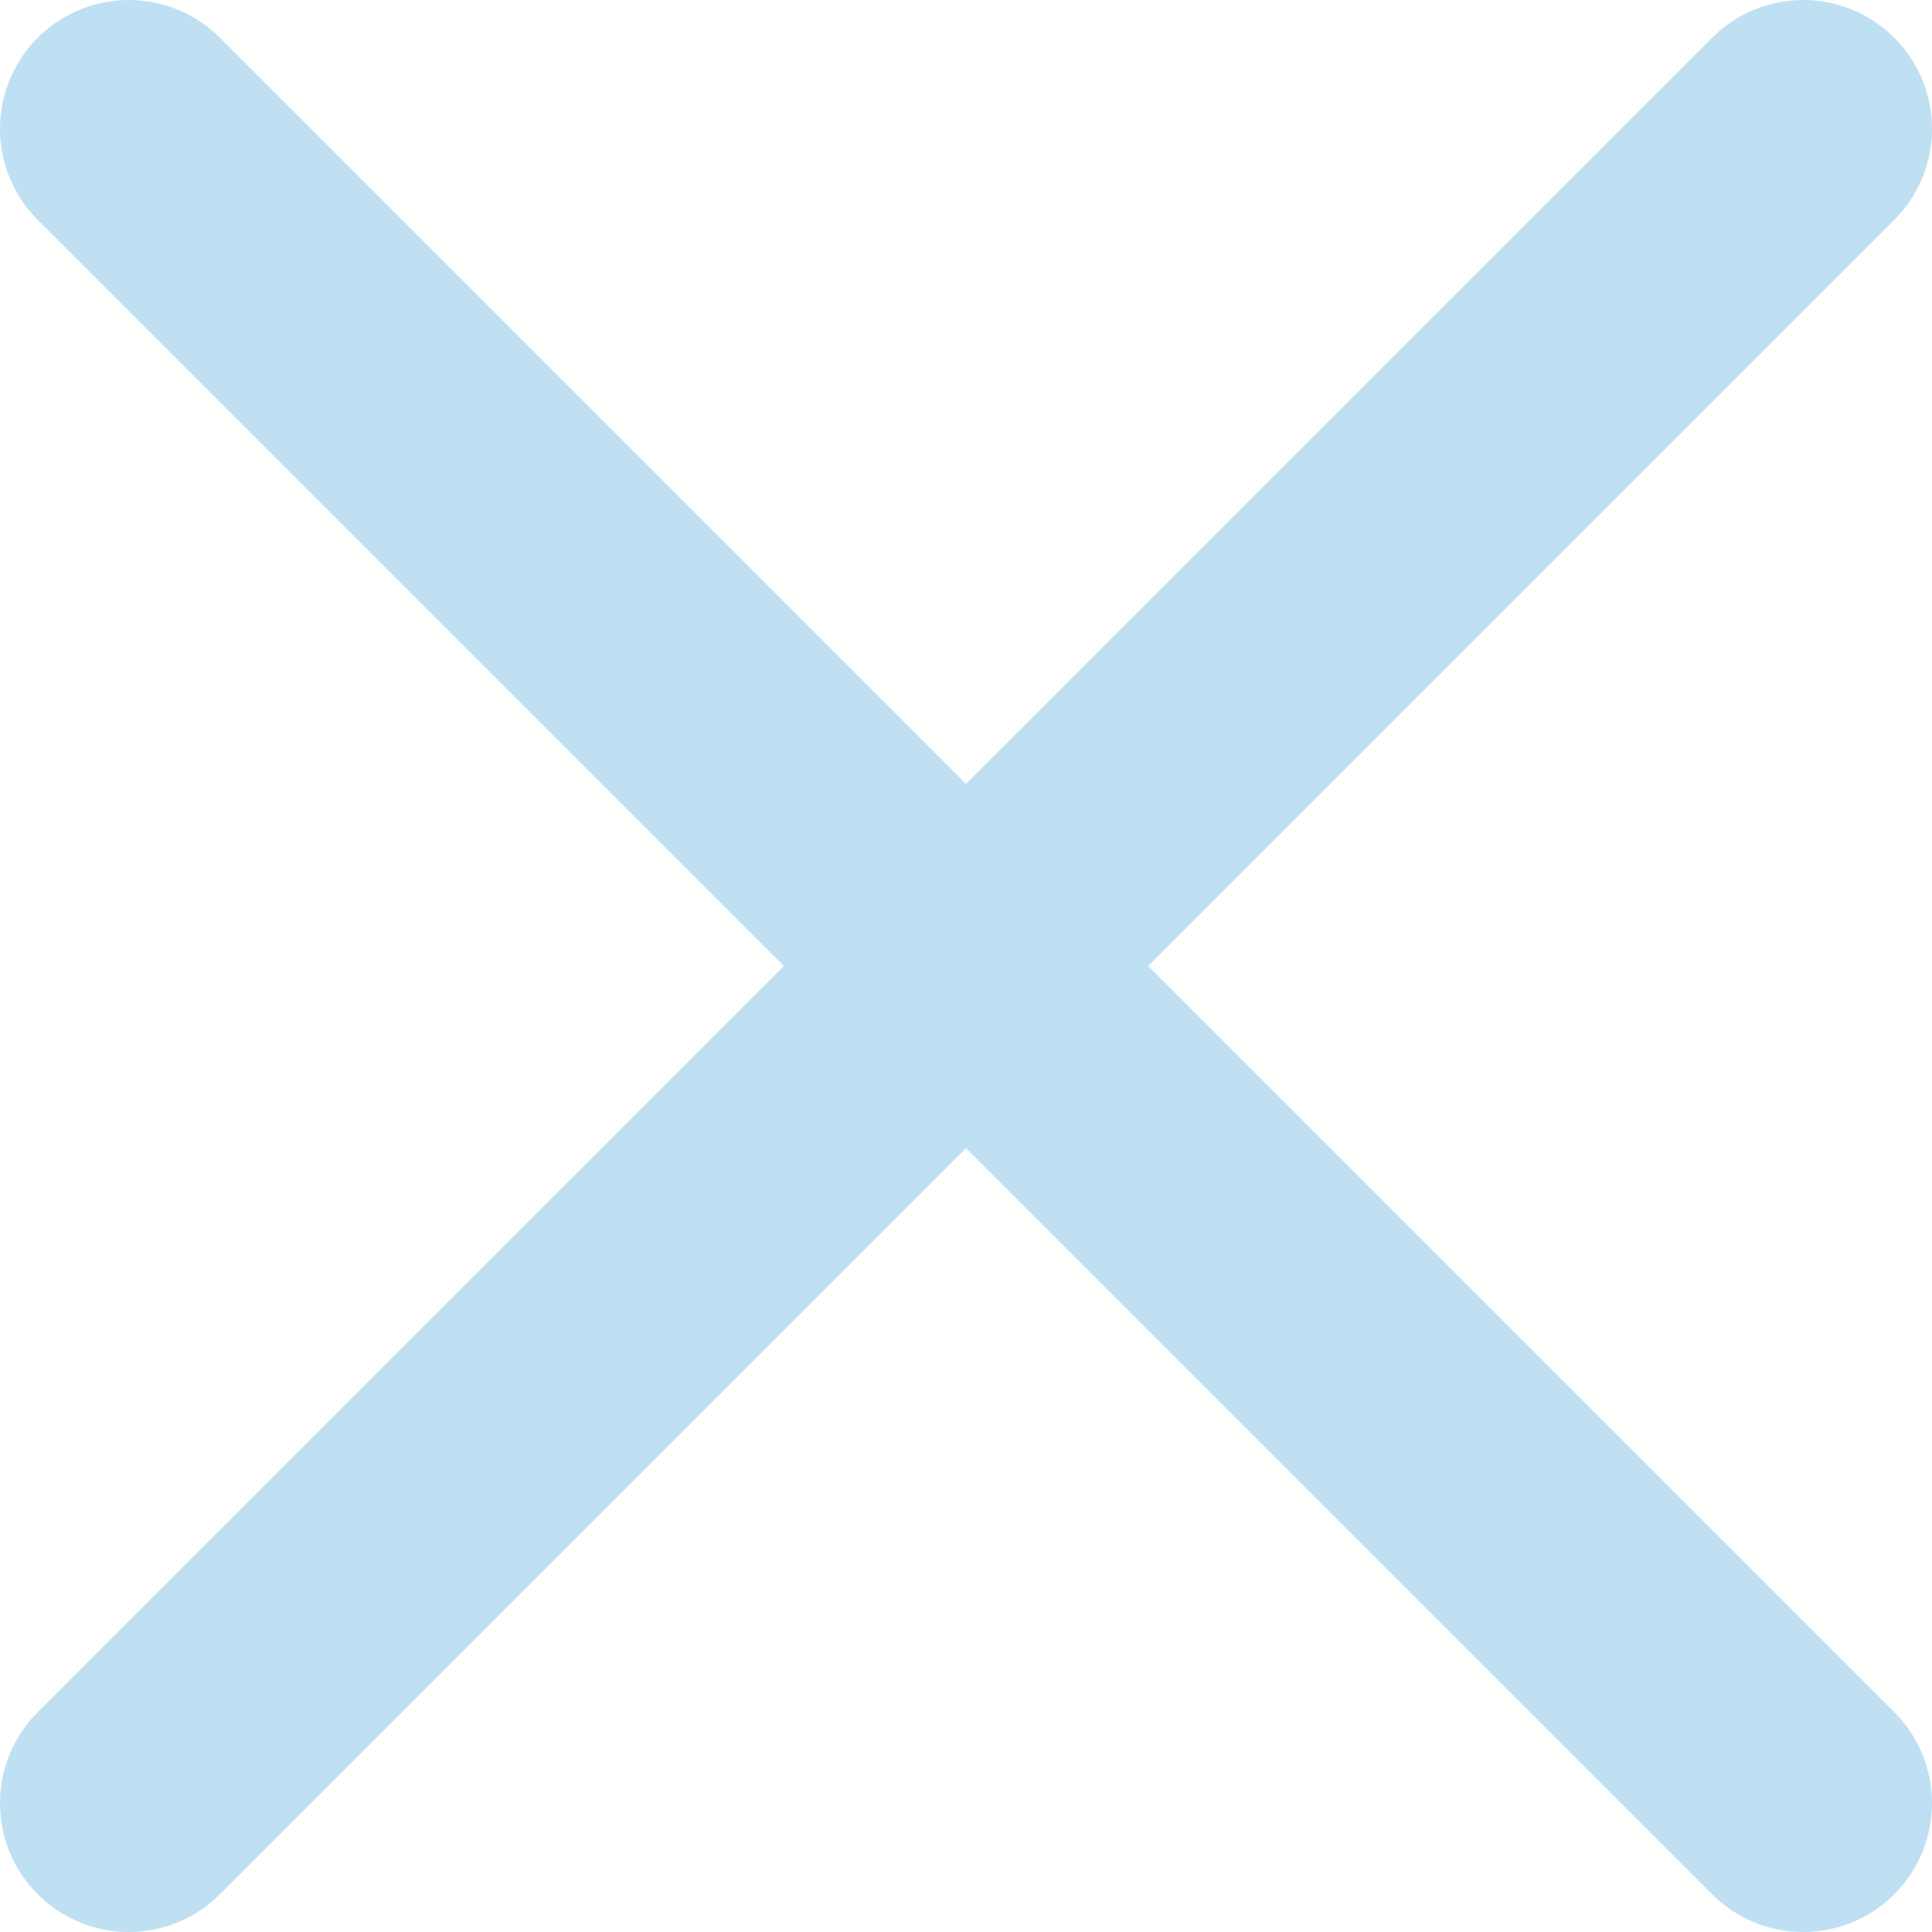
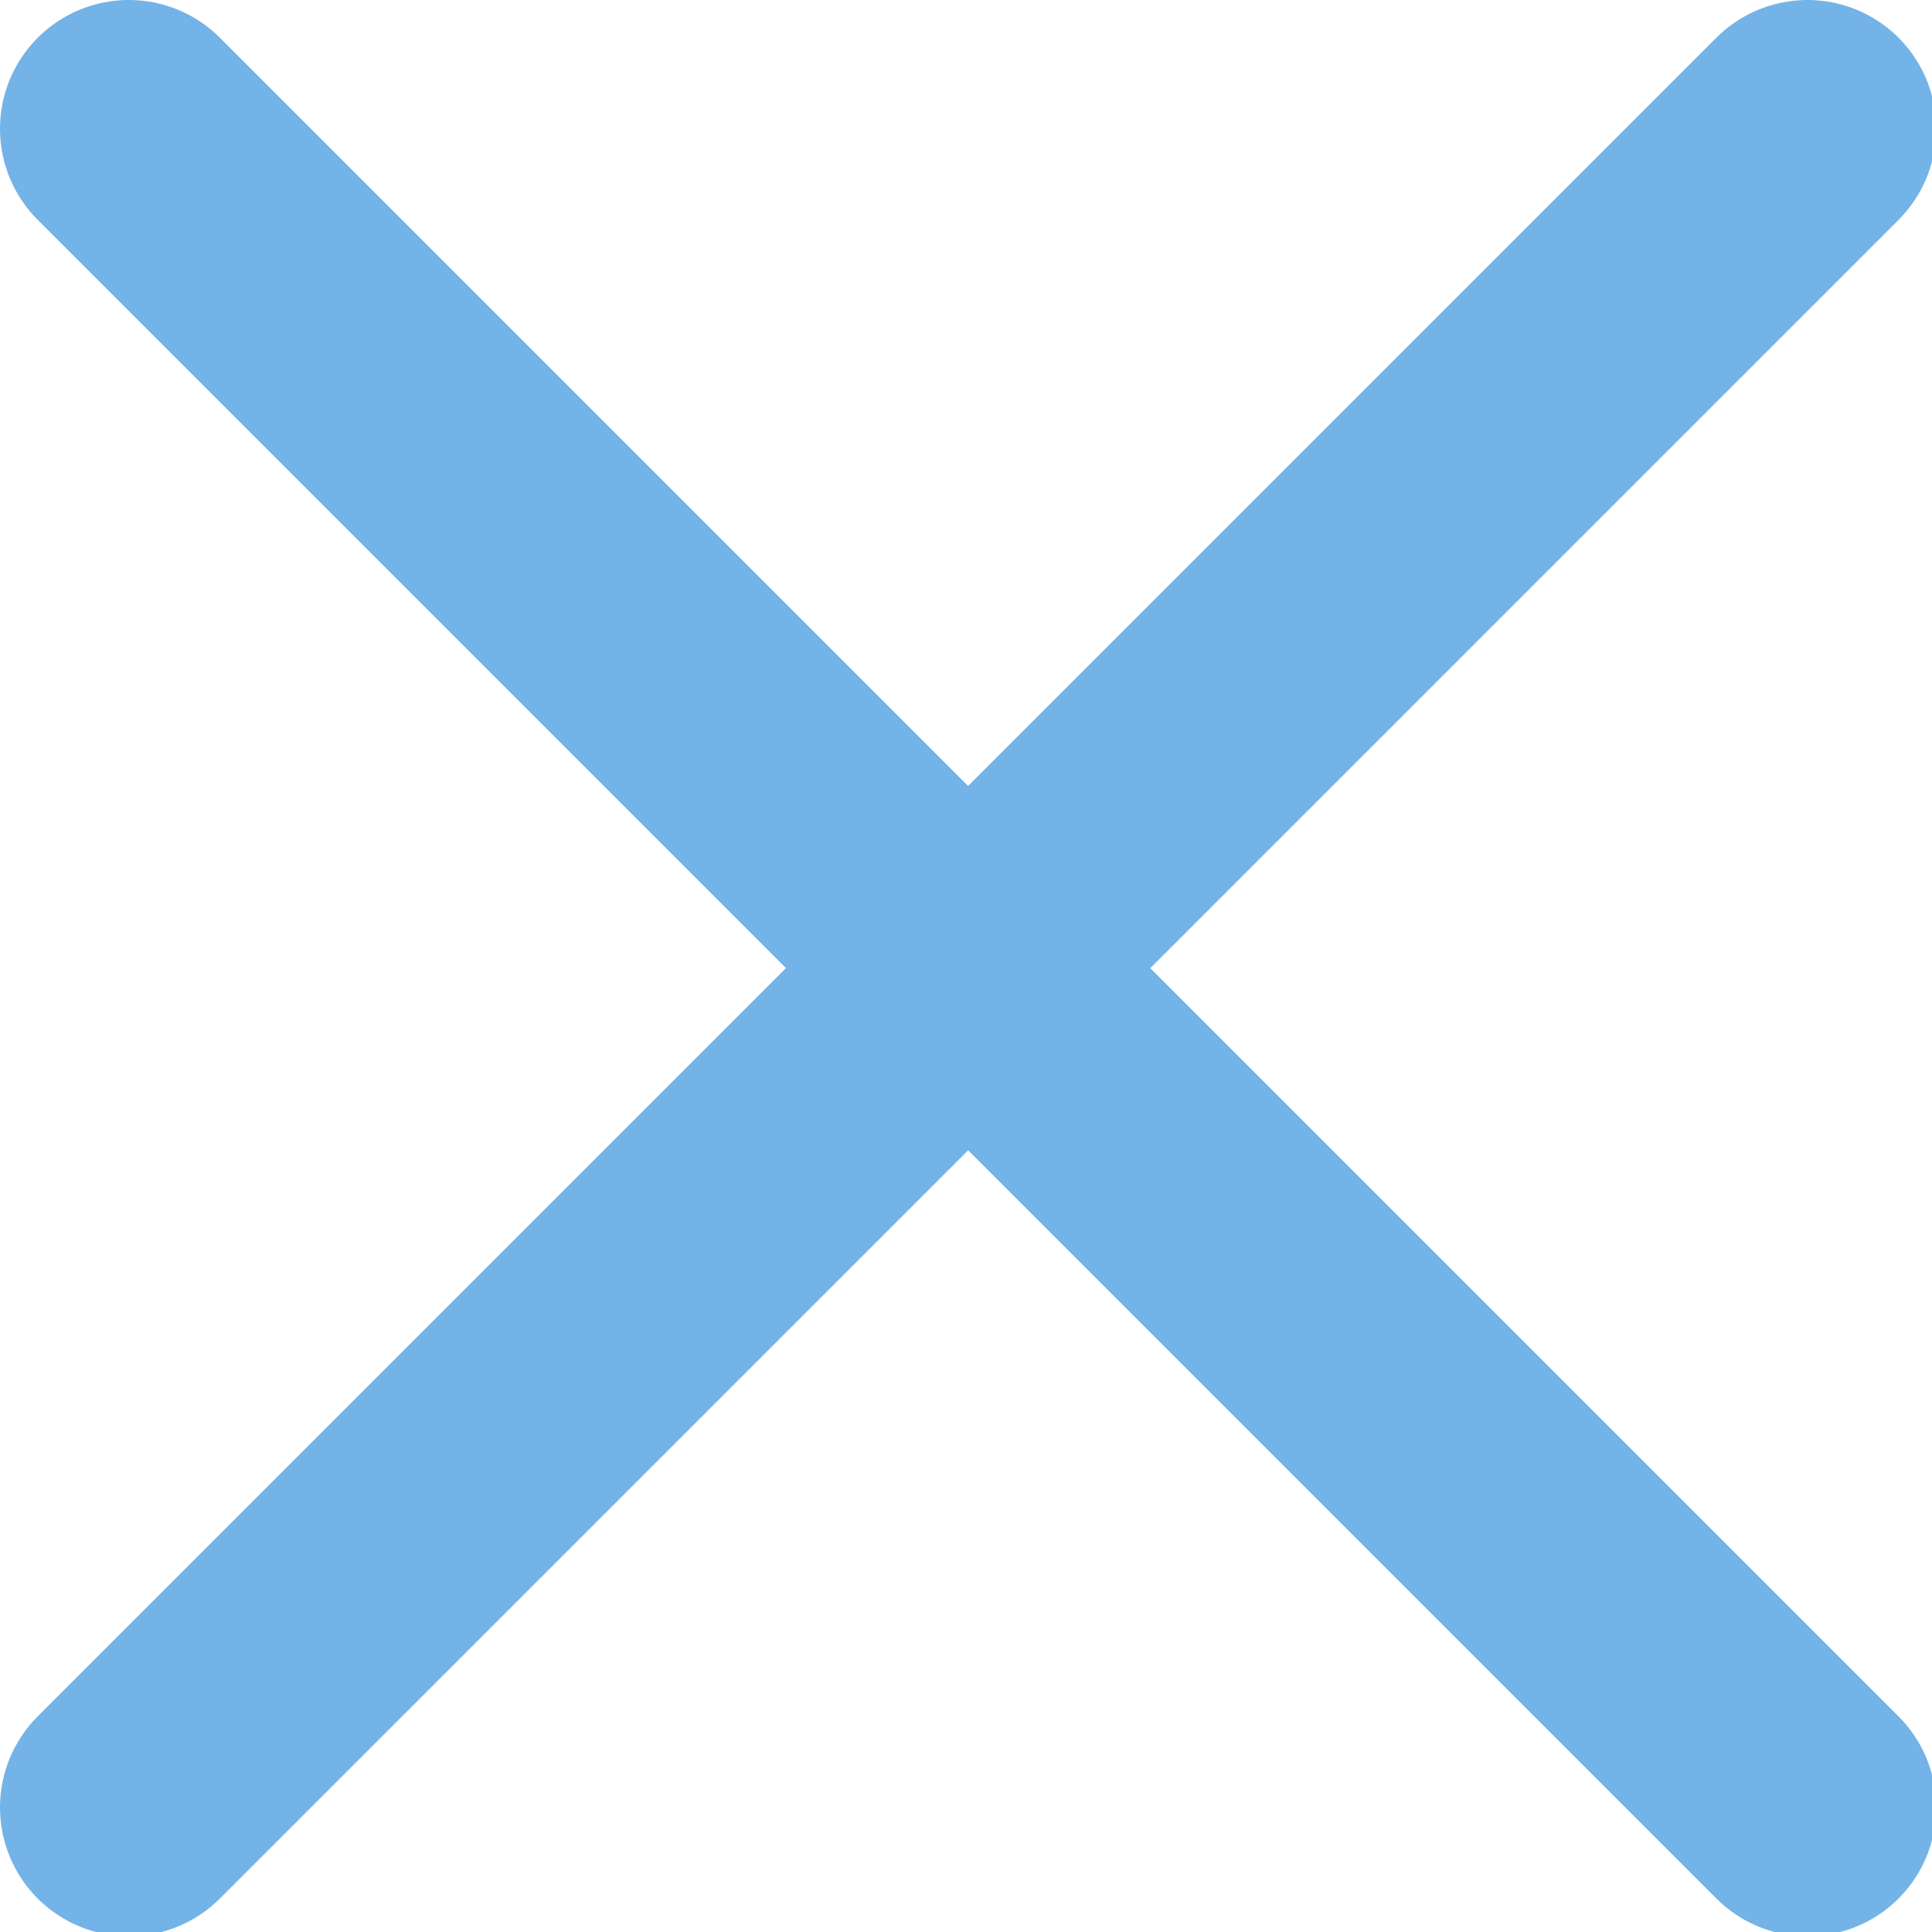
- <svg xmlns="http://www.w3.org/2000/svg" version="1.1" id="Layer_1" x="0px" y="0px" viewBox="0 0 15 15" style="enable-background:new 0 0 15 15;" xml:space="preserve">
-   <style type="text/css">
- 	.st0{fill:none;stroke:#BFE0F3;stroke-width:2;stroke-linecap:round;}
- </style>
-   <path class="st0" d="M1,14L14,1 M14,14L1,1" />
+ <svg xmlns="http://www.w3.org/2000/svg" width="15" height="15" viewBox="0 0 15 15">
+   <path fill="none" stroke="#73B3E7" stroke-linecap="round" stroke-width="2" d="M0 13.033L13.033 0M13.033 13.033L0 0" transform="translate(1 1)" />
</svg>
